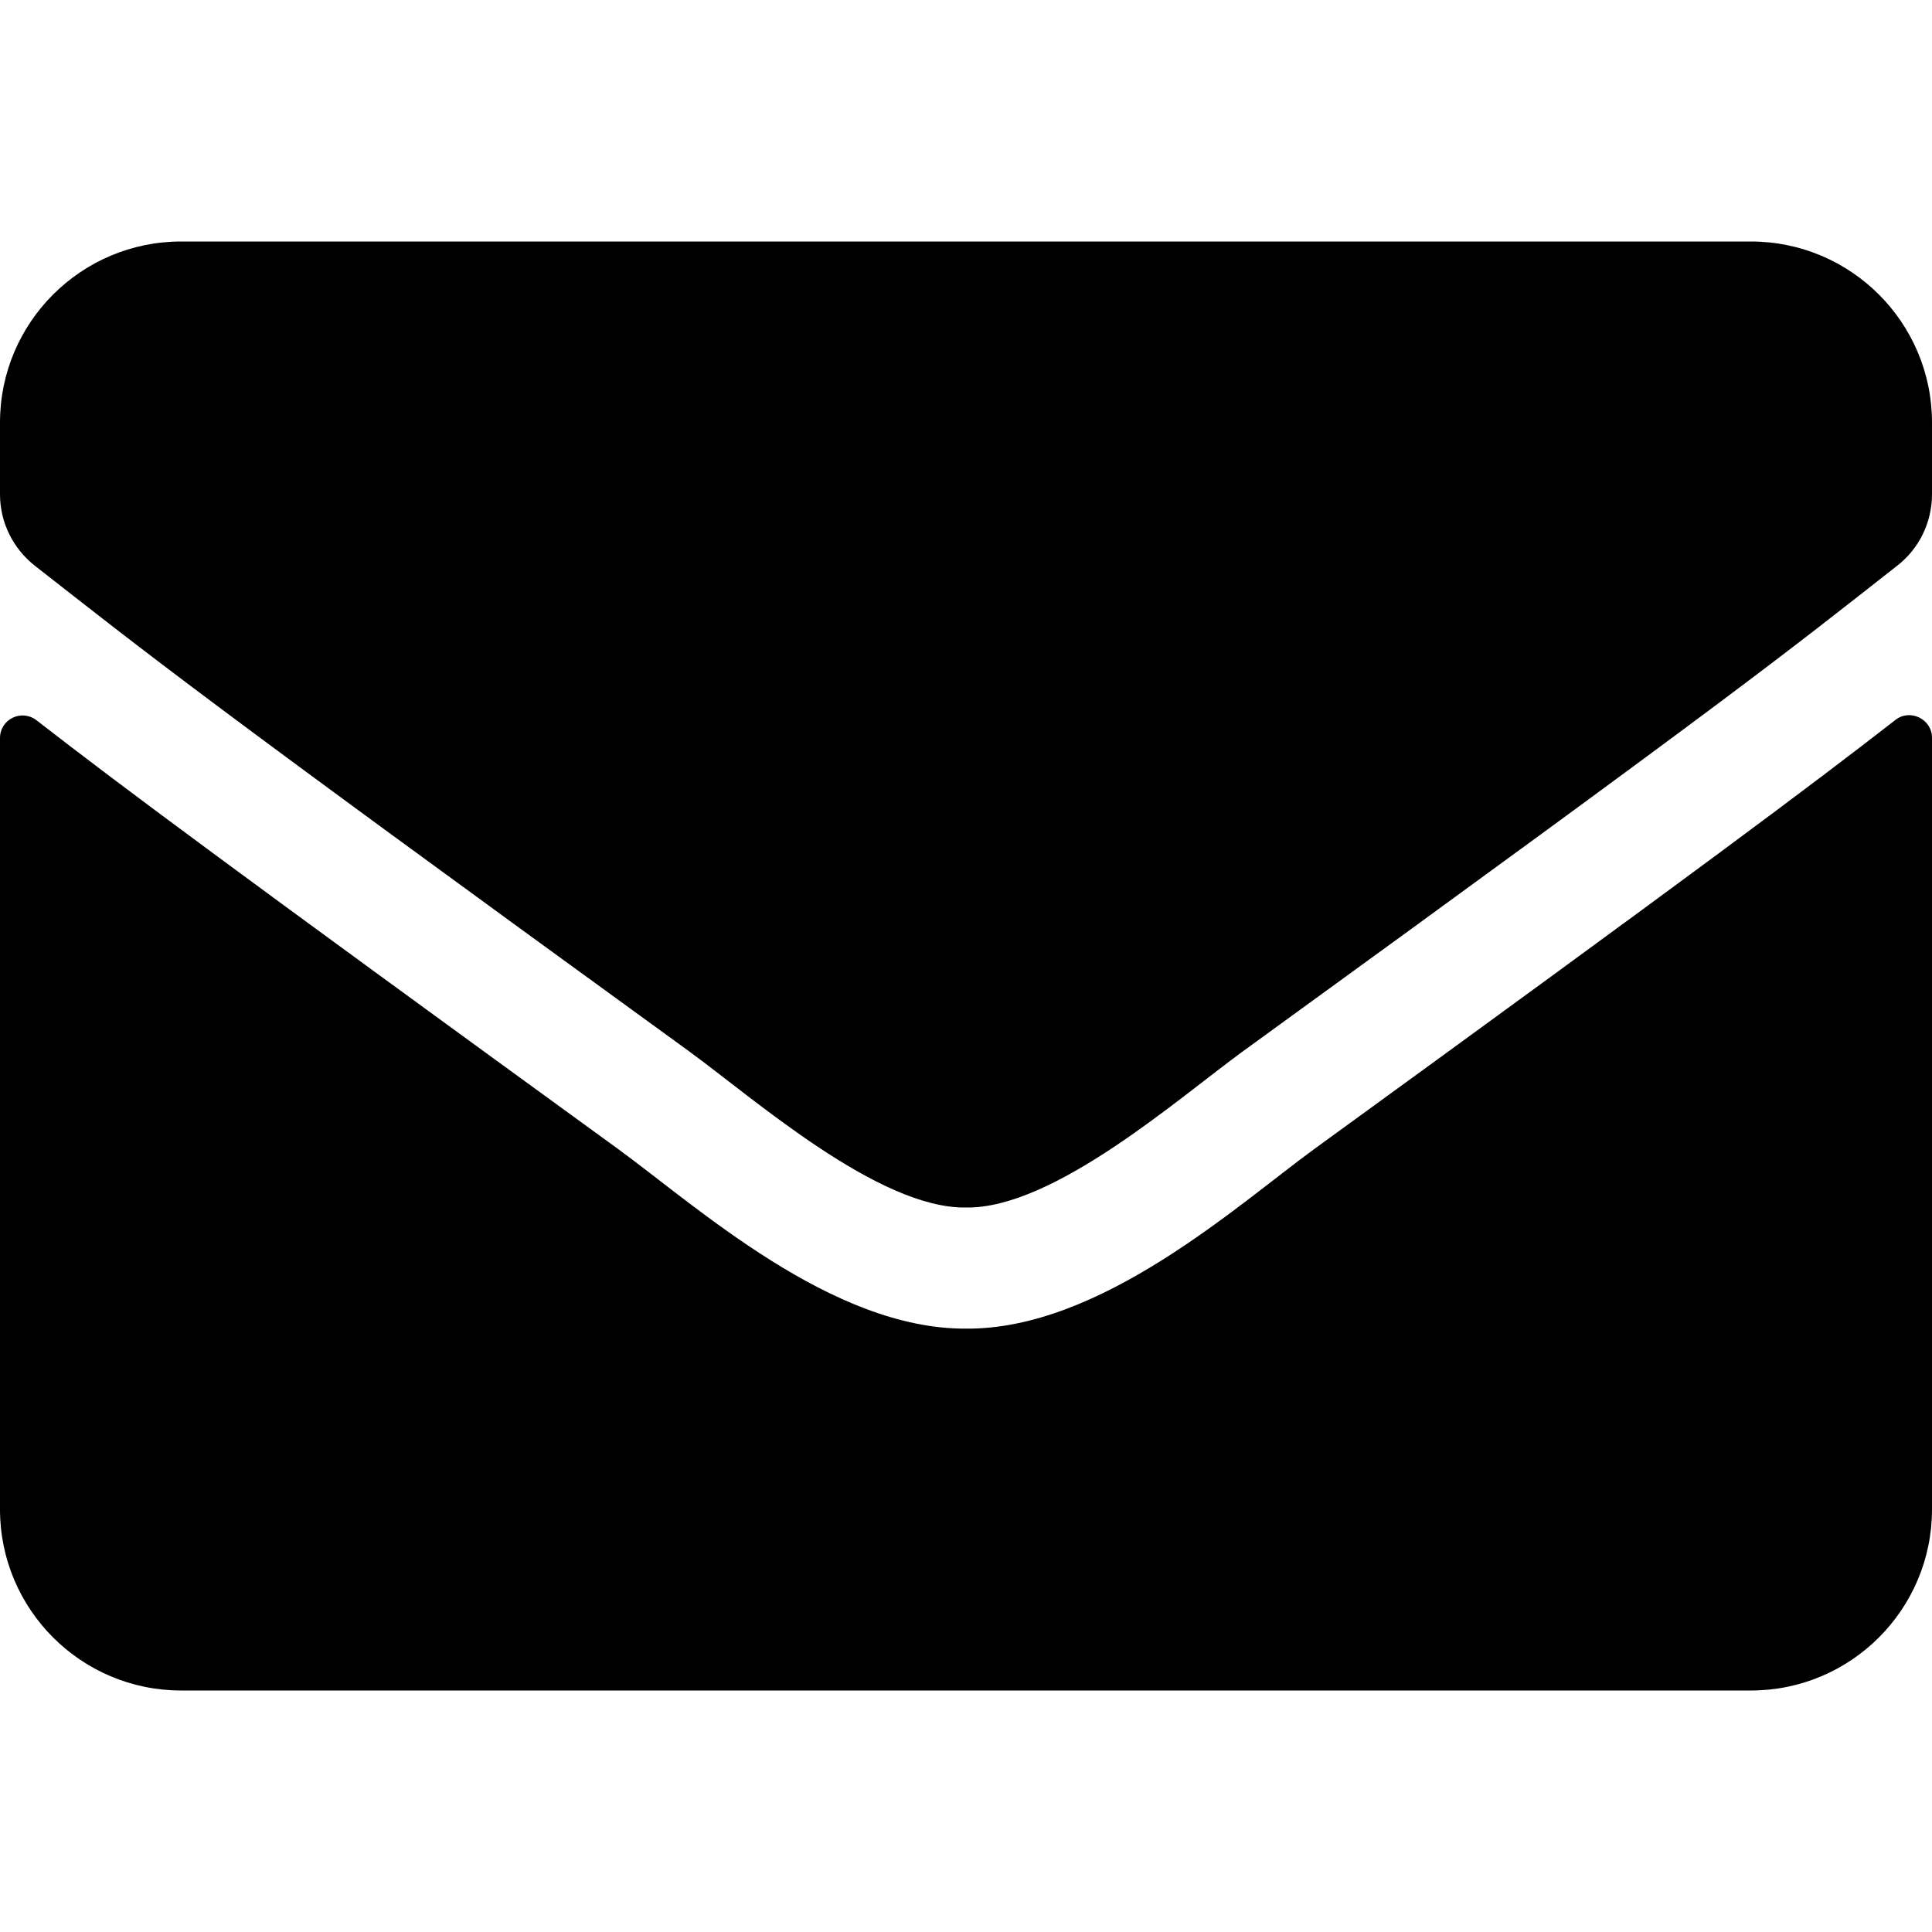
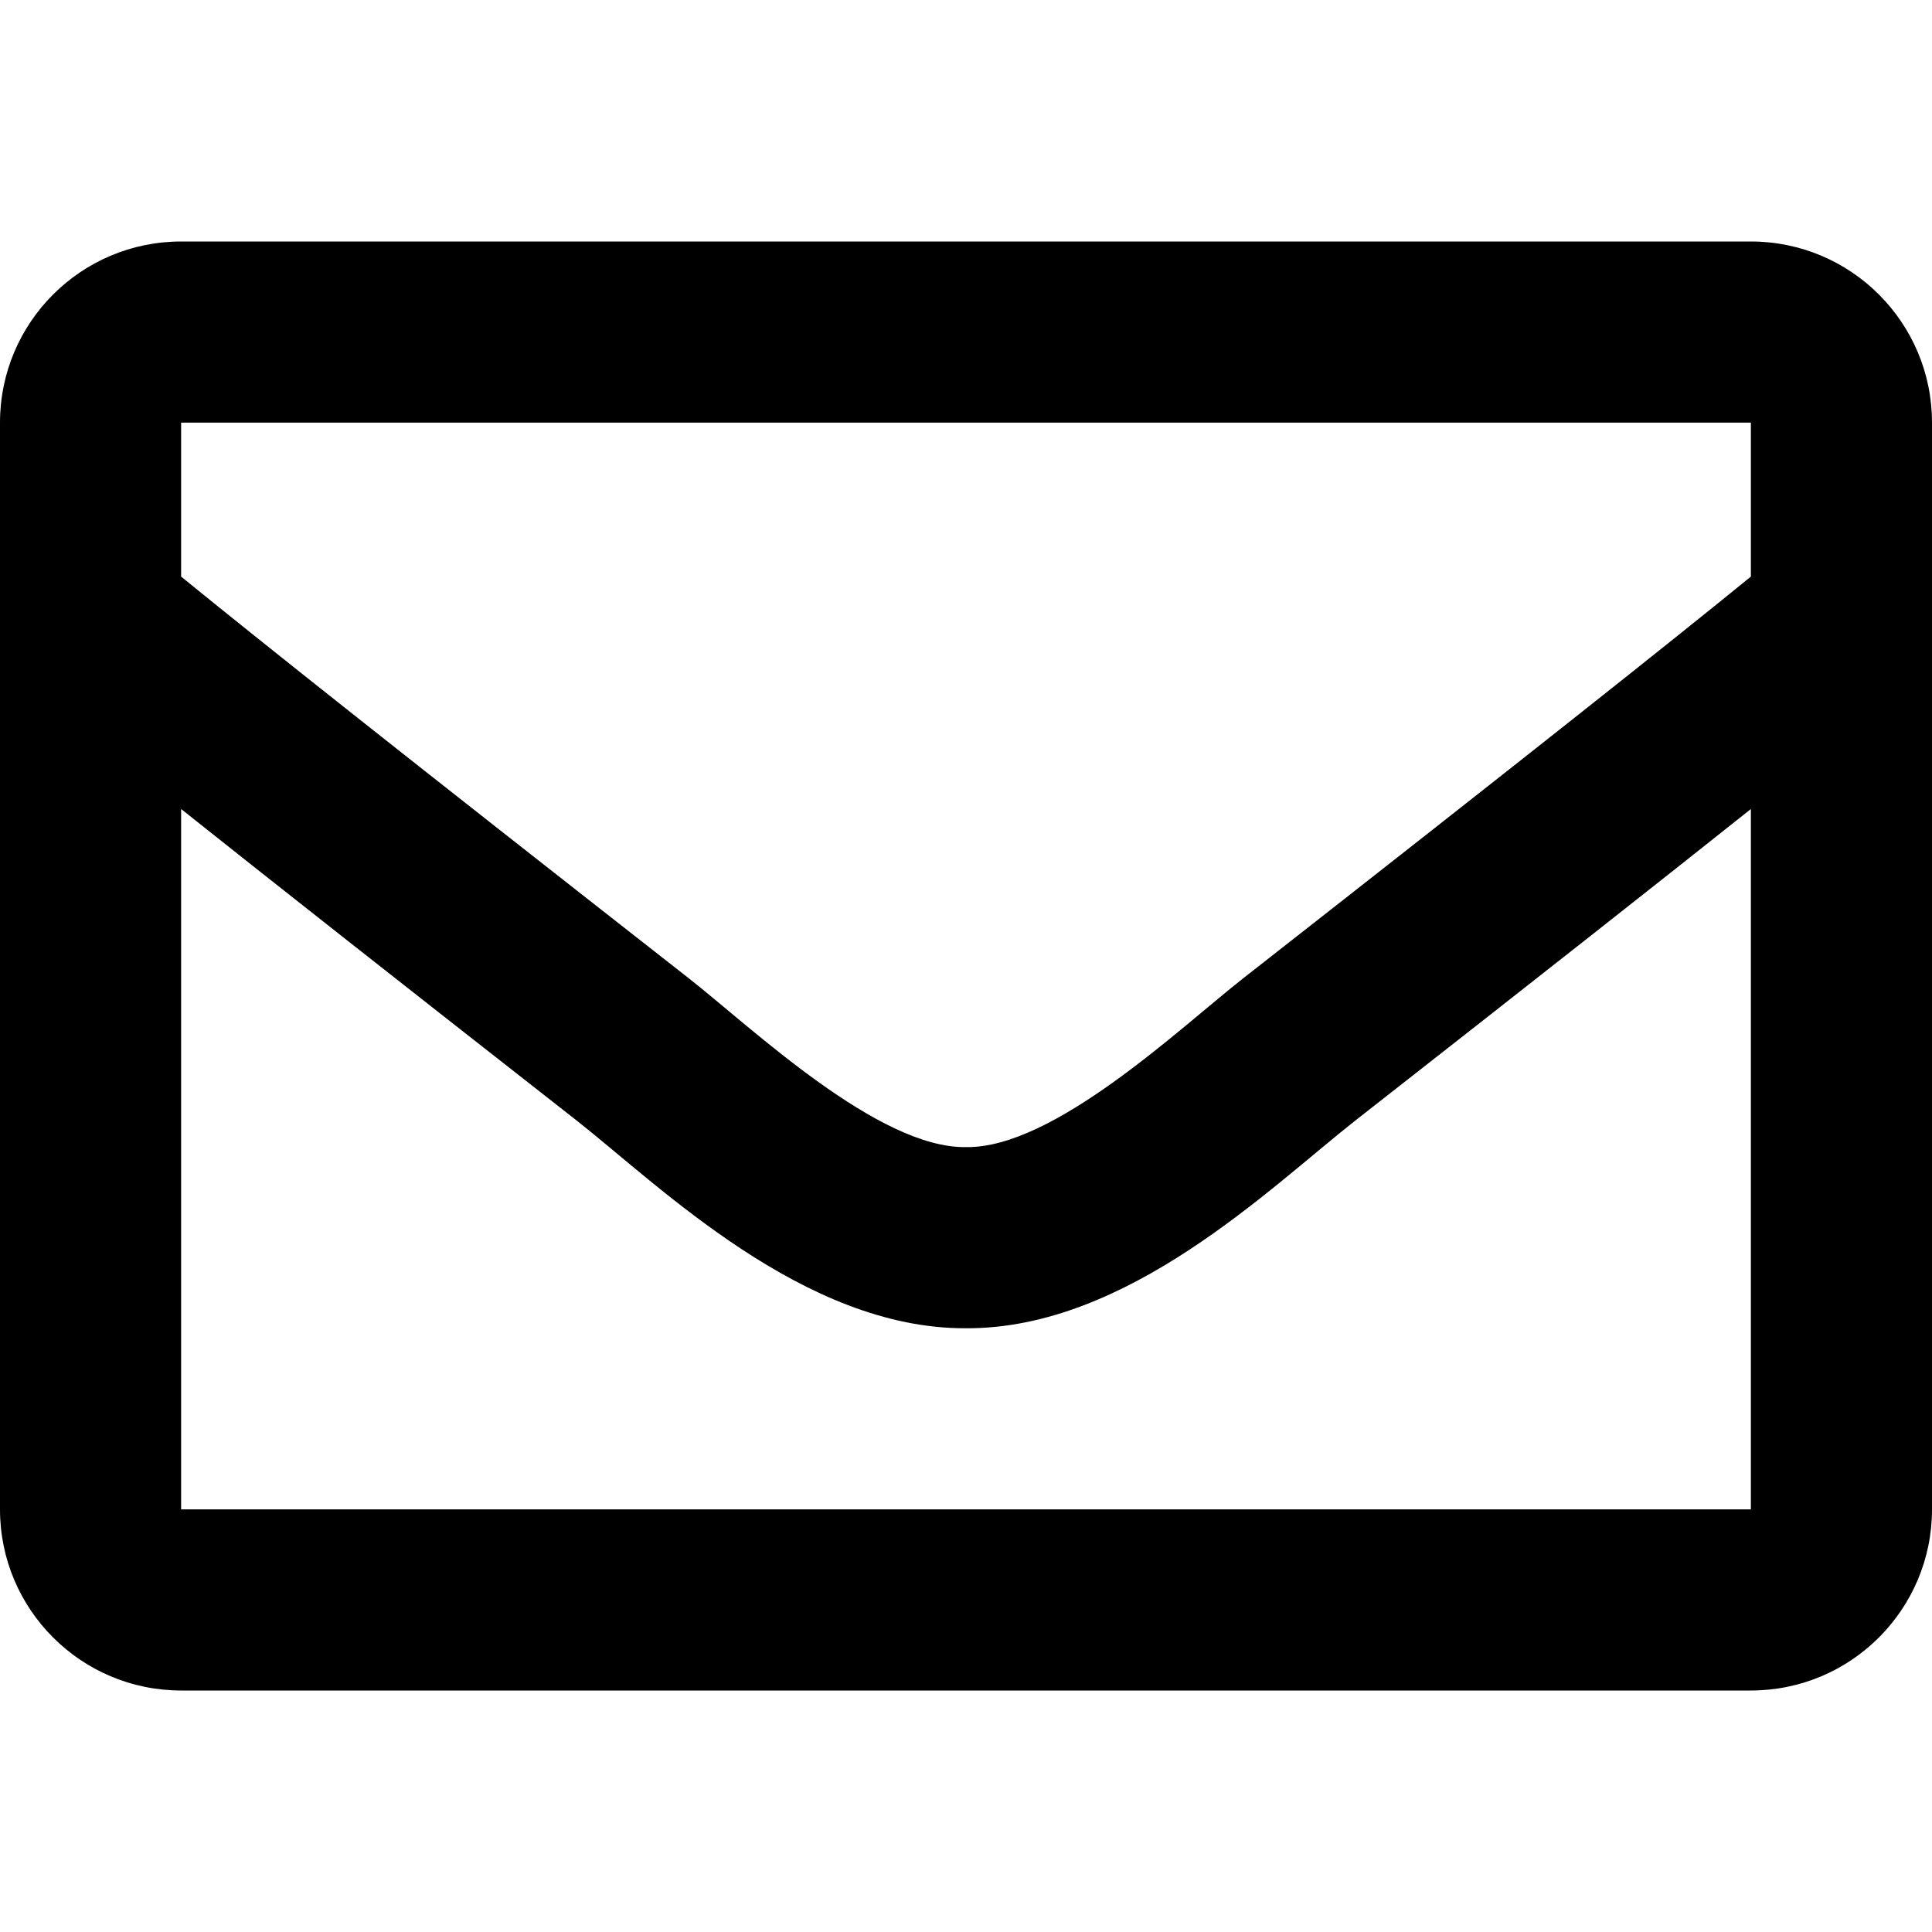
<svg xmlns="http://www.w3.org/2000/svg" viewBox="0 0 512 512">
-   <path d="M502.3 190.8c3.9-3.1 9.7-.2 9.7 4.7V400c0 26.5-21.5 48-48 48H48c-26.5 0-48-21.5-48-48V195.6c0-5 5.7-7.8 9.7-4.7 22.4 17.4 52.1 39.5 154.1 113.6 21.1 15.4 56.7 47.8 92.2 47.6 35.7.3 72-32.8 92.3-47.6 102-74.1 131.6-96.3 154-113.7zM256 320c23.2.4 56.6-29.2 73.4-41.4 132.7-96.3 142.8-104.7 173.4-128.7 5.8-4.5 9.2-11.5 9.2-18.9v-19c0-26.5-21.5-48-48-48H48C21.5 64 0 85.5 0 112v19c0 7.4 3.4 14.3 9.2 18.9 30.6 23.9 40.7 32.4 173.4 128.7 16.8 12.2 50.2 41.8 73.4 41.4z" />
+   <path d="M464 64H48C21.49 64 0 85.49 0 112v288c0 26.51 21.49 48 48 48h416c26.51 0 48-21.49 48-48V112c0-26.51-21.49-48-48-48zm0 48v40.805c-22.422 18.259-58.168 46.651-134.587 106.49-16.841 13.247-50.201 45.072-73.413 44.701-23.208.375-56.579-31.459-73.413-44.701C106.18 199.465 70.425 171.067 48 152.805V112h416zM48 400V214.398c22.914 18.251 55.409 43.862 104.938 82.646 21.857 17.205 60.134 55.186 103.062 54.955 42.717.231 80.509-37.199 103.053-54.947 49.528-38.783 82.032-64.401 104.947-82.653V400H48z" />
</svg>
